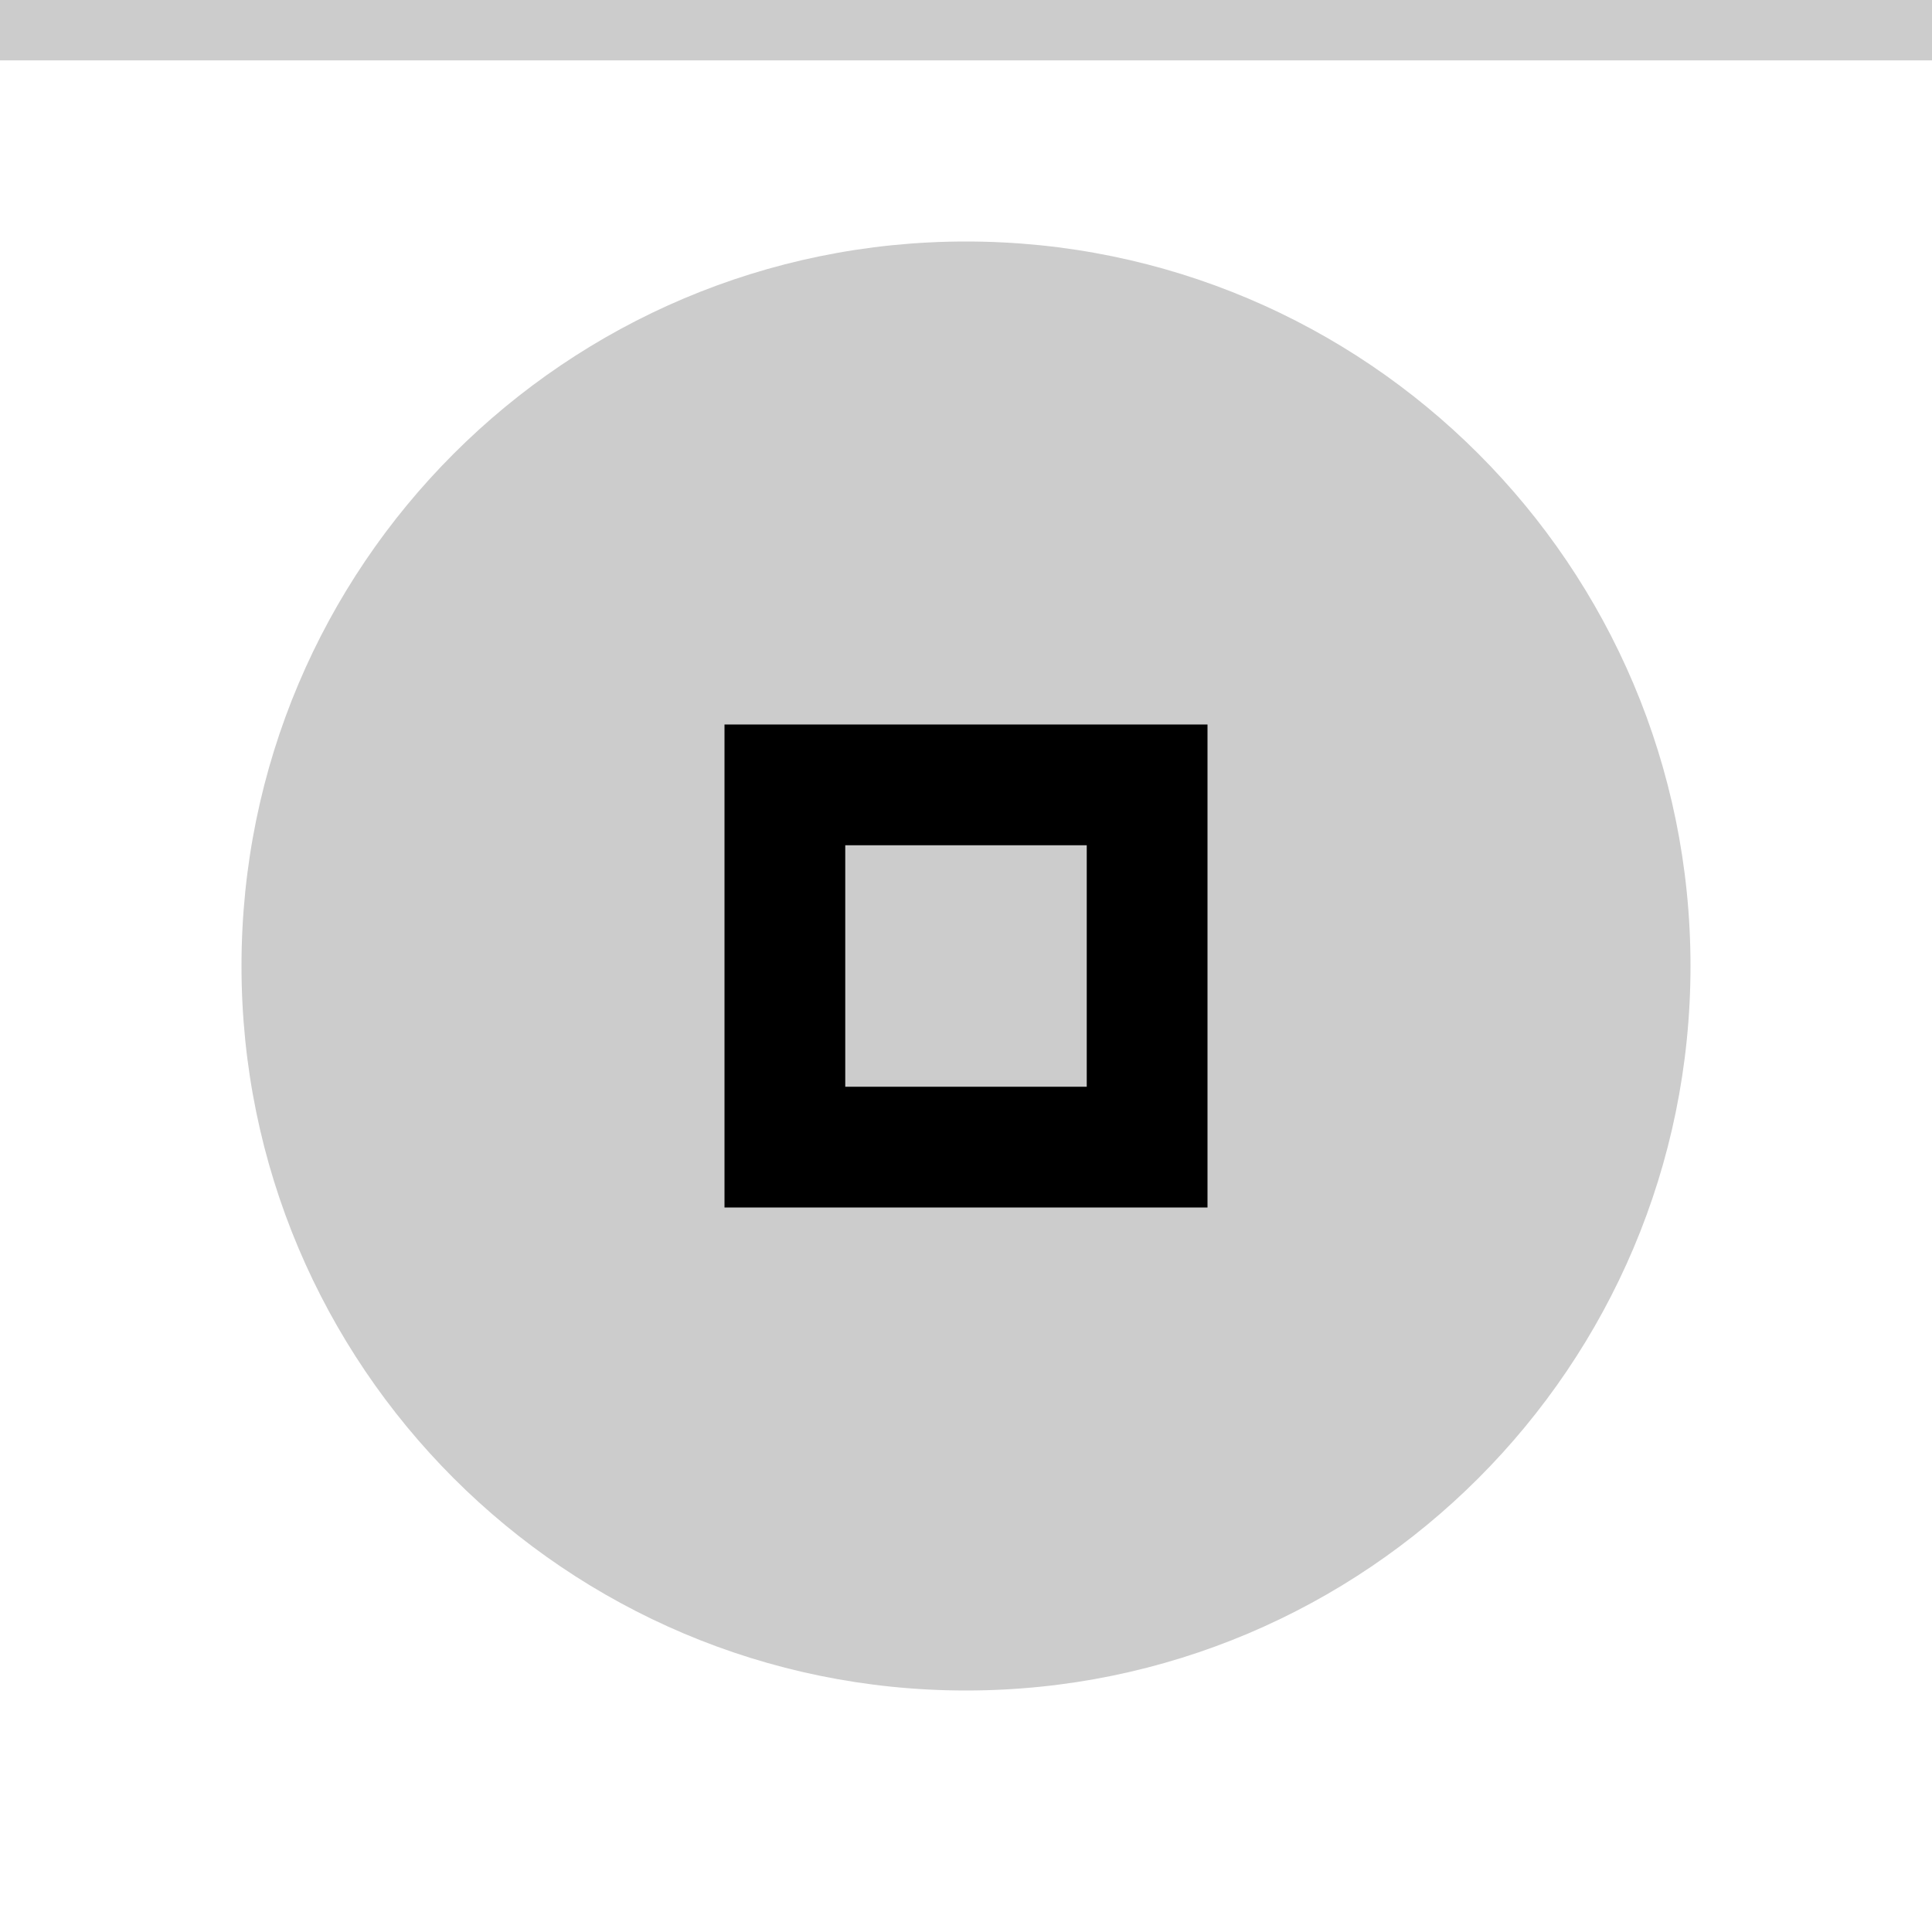
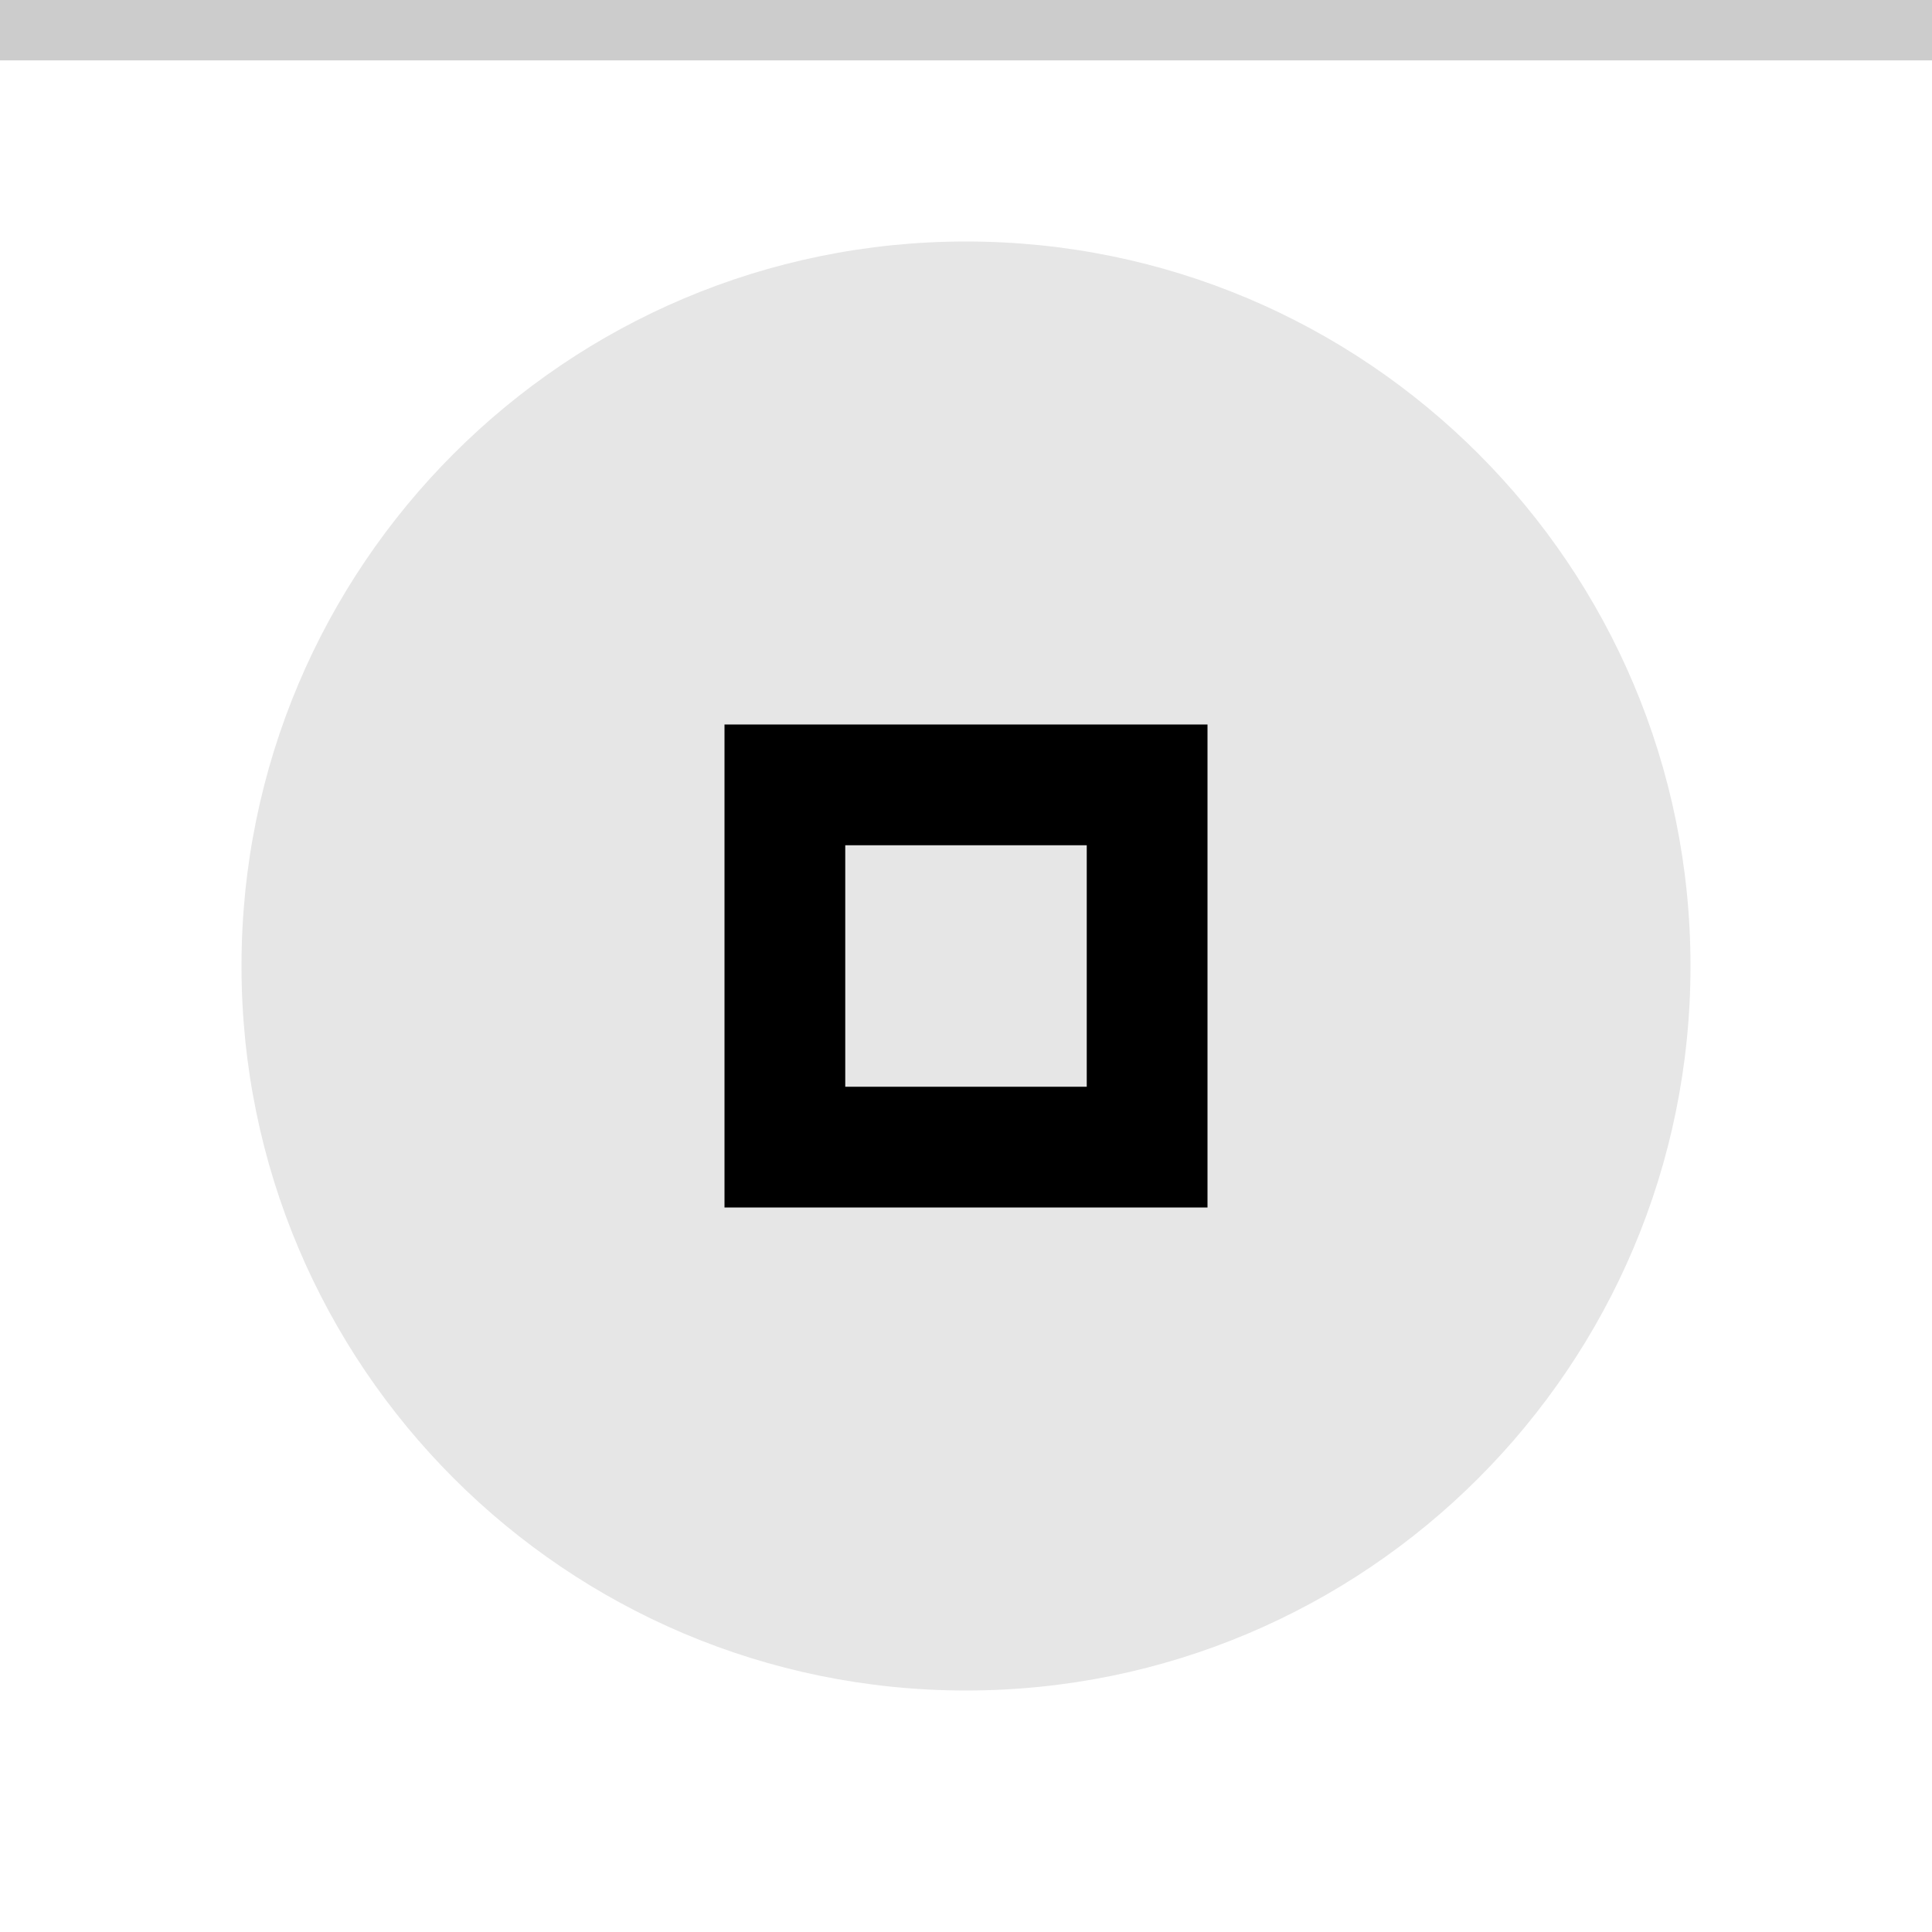
<svg xmlns="http://www.w3.org/2000/svg" id="svg12" version="1.1" viewBox="0 0 32 32" height="32" width="32">
  <defs id="defs16" />
  <rect style="fill:#ffffff;fill-opacity:1" id="rect2" fill="#E0E0E0" height="32" width="32" />
-   <rect ry="12" rx="12" y="4" x="4" width="24" height="24" fill="#E0E0E0" id="rect2-6" style="opacity:0.2;fill:#000000;fill-opacity:1;stroke-width:0.75" />
+   <rect ry="12" rx="12" y="4" x="4" width="24" height="24" fill="#E0E0E0" id="rect2-6" style="opacity:0.1;fill:#000000;fill-opacity:1;stroke-width:0.75" />
  <g style="opacity:1" id="g10" opacity="0.6" fill="#000000">
    <circle id="circle6" opacity="0" r="12" cy="16" cx="16" />
    <path id="path8" d="m12 12v8h8v-8zm2 2h4v4h-4z" />
  </g>
  <rect width="32" height="1" fill="#FFFFFF" fill-opacity="0.4" id="rect166" style="opacity:0.2;fill:#000000;fill-opacity:1" x="0" y="0" />
</svg>
